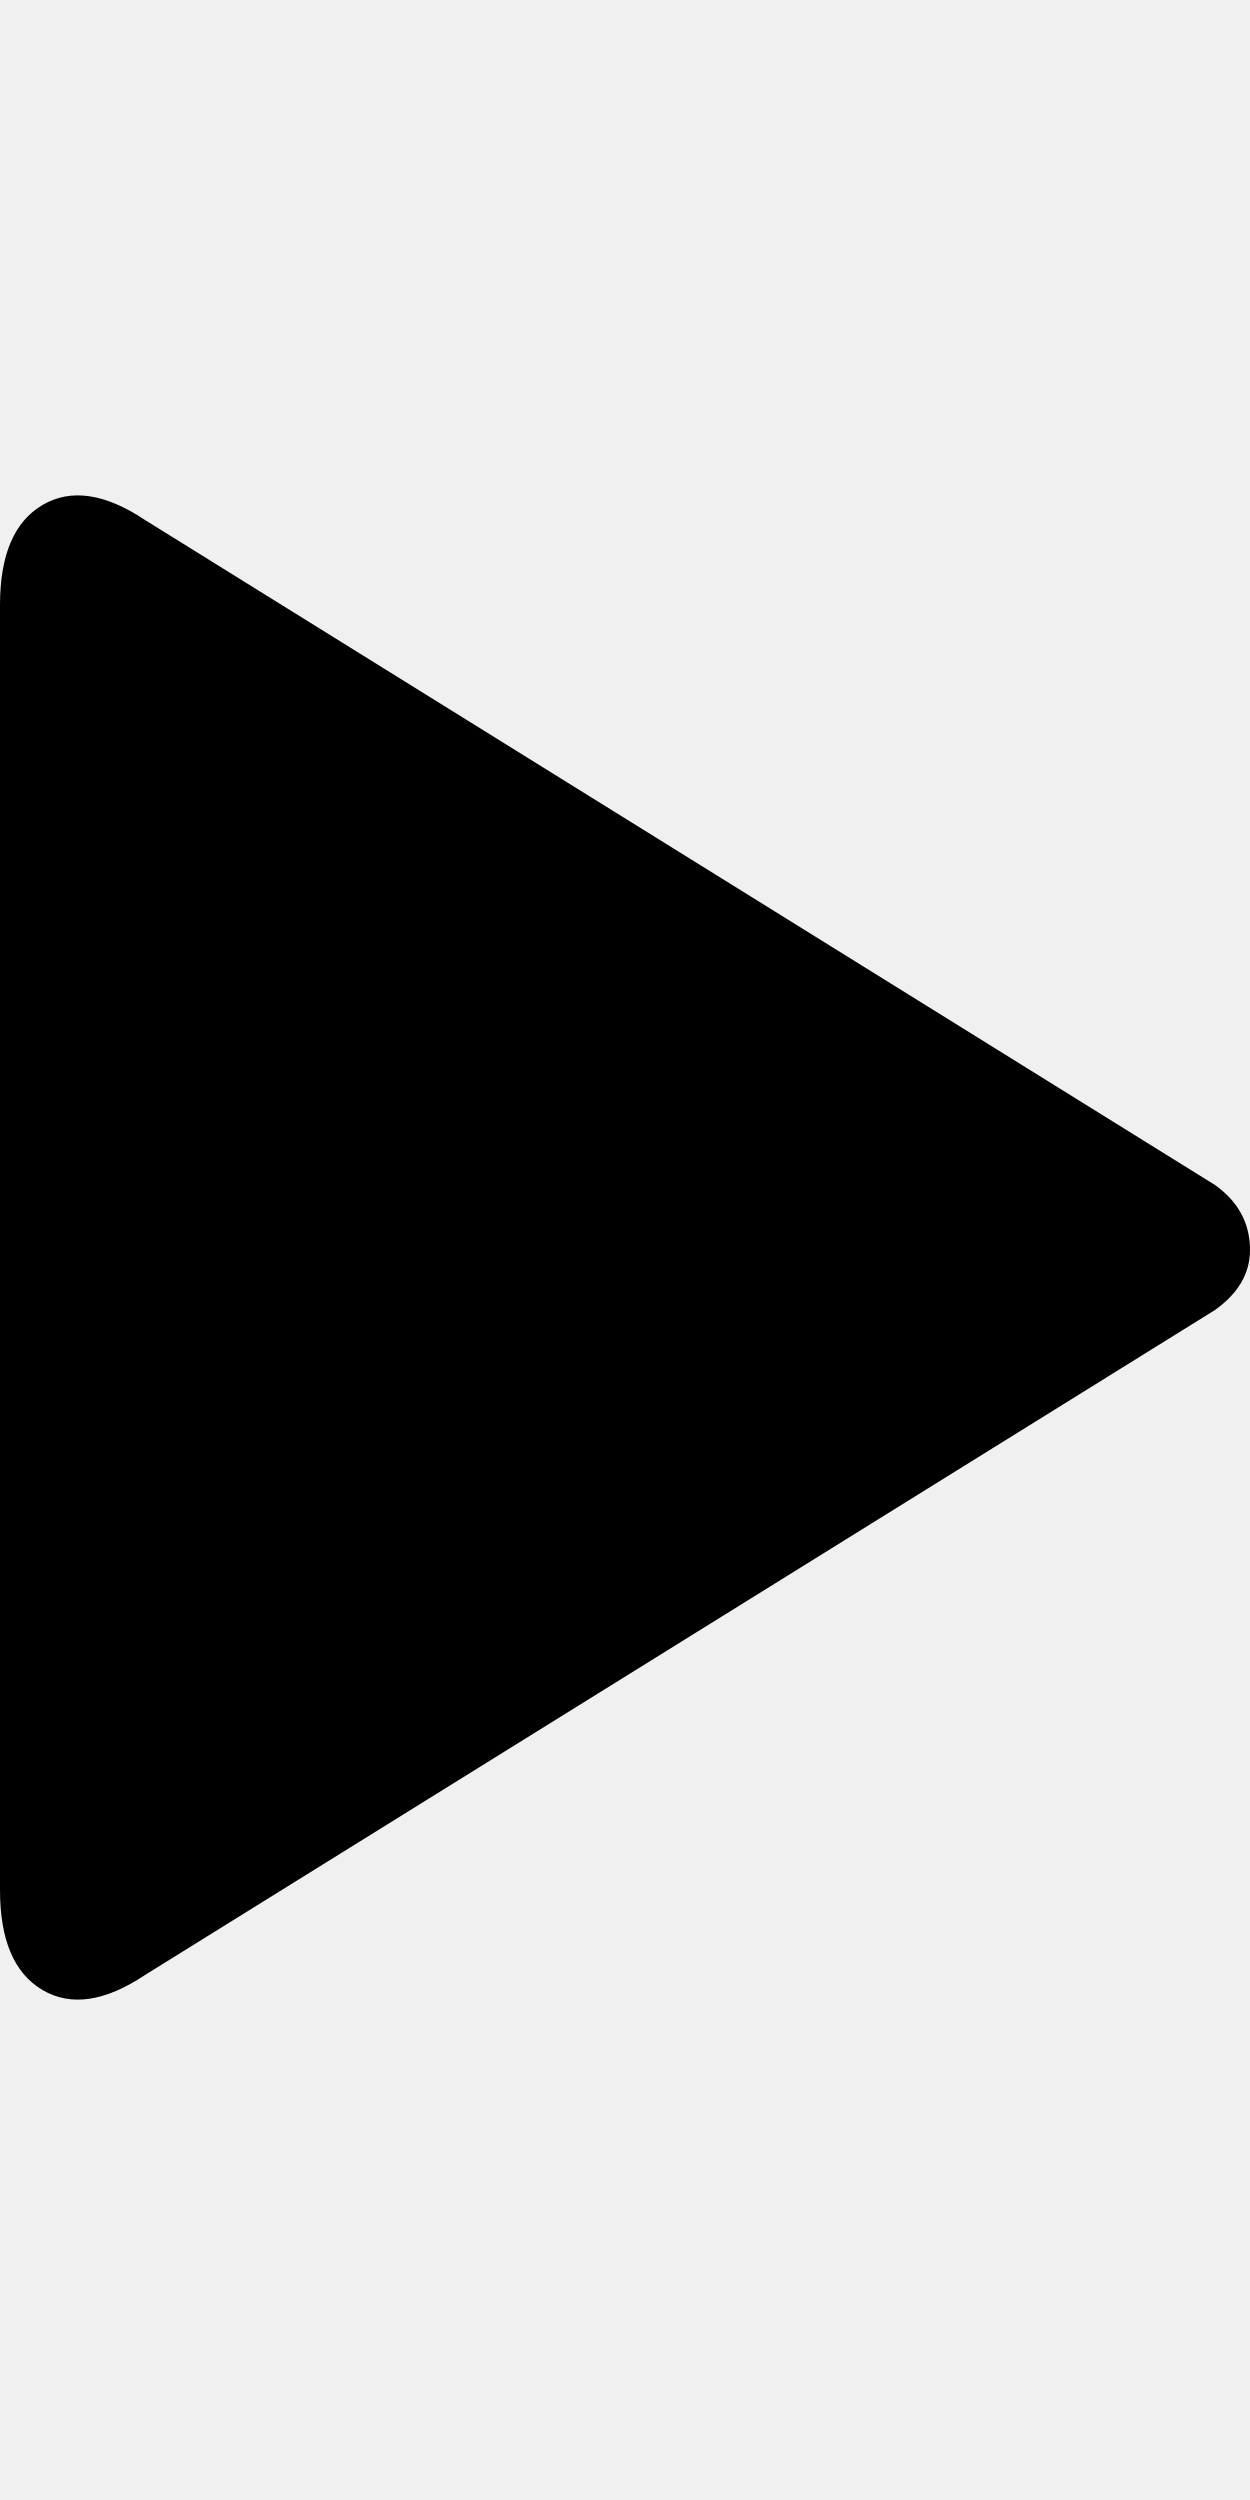
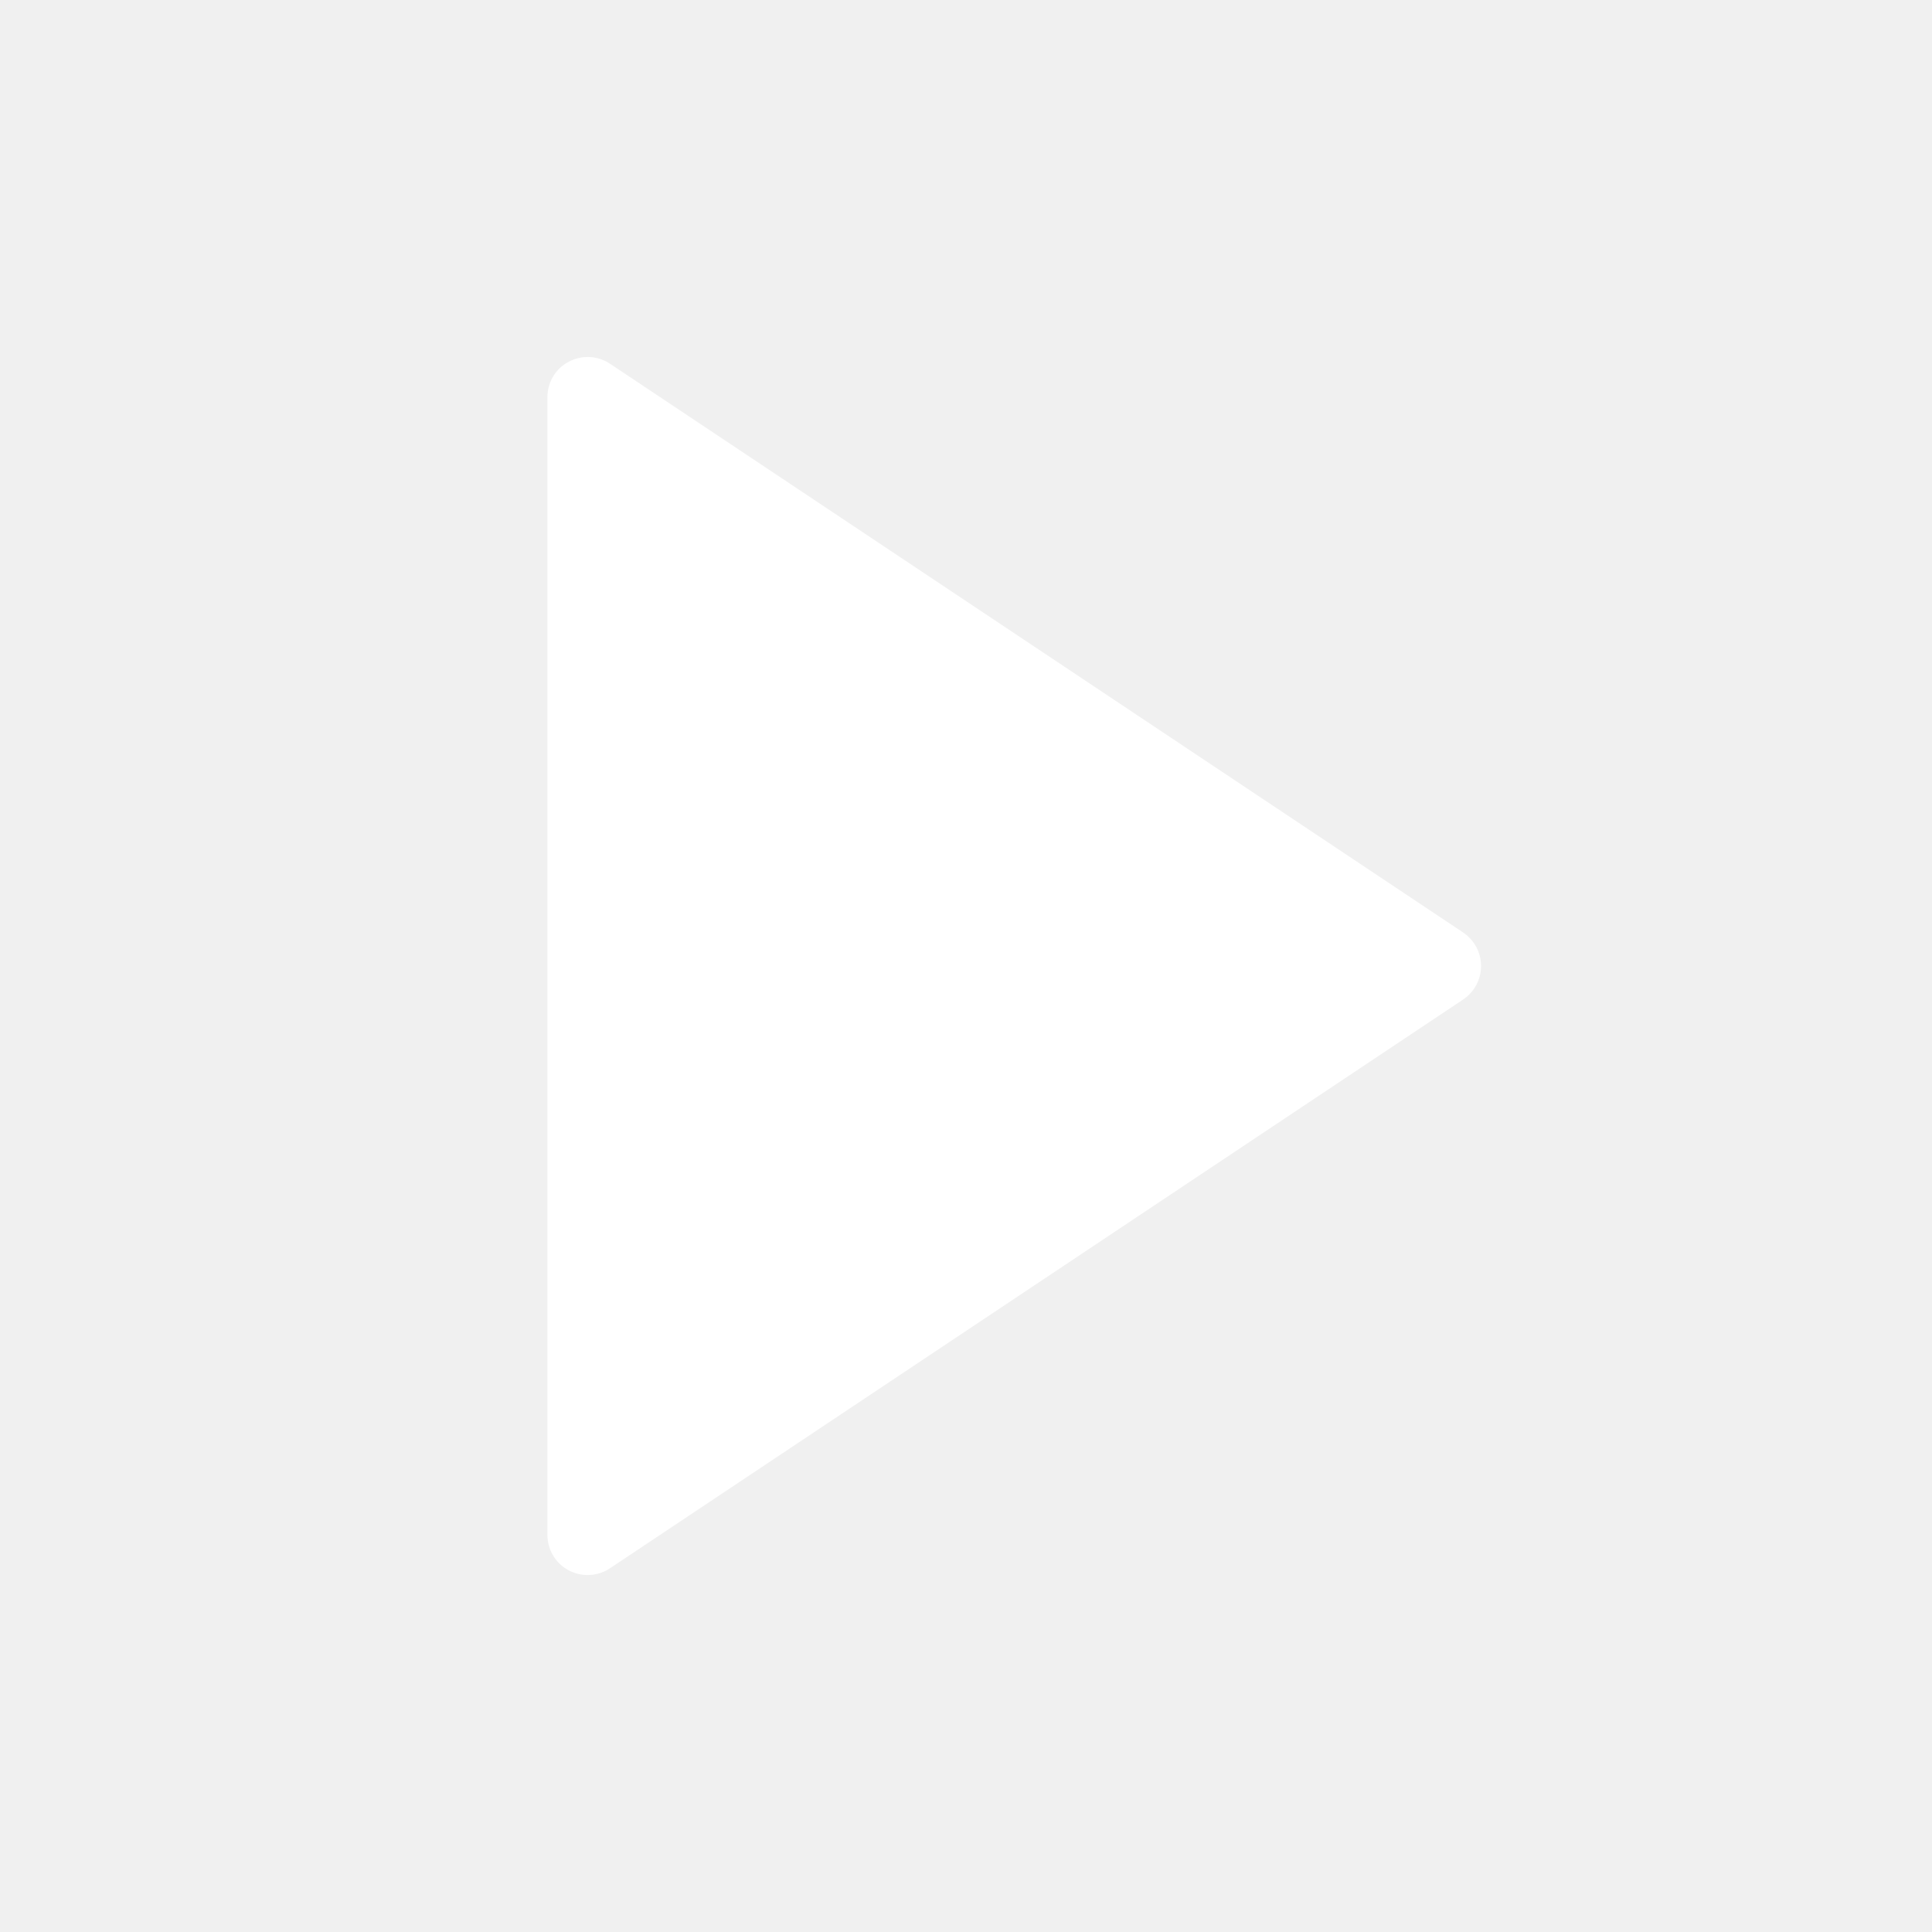
- <svg xmlns="http://www.w3.org/2000/svg" version="1.1" viewBox="0 0 16 32">
-   <path d="M15.552 15.168q0.448 0.32 0.448 0.832 0 0.448-0.448 0.768l-13.696 8.512q-0.768 0.512-1.312 0.192t-0.544-1.28v-16.448q0-0.96 0.544-1.28t1.312 0.192z" />
+ <svg xmlns="http://www.w3.org/2000/svg" width="24" height="24" viewBox="0 0 24 24" fill="none">
+   <path d="M18.176 12.416L7.577 19.482C7.502 19.532 7.414 19.561 7.324 19.565C7.233 19.57 7.144 19.549 7.064 19.507C6.984 19.464 6.917 19.401 6.871 19.323C6.824 19.245 6.8 19.157 6.8 19.066V4.934C6.8 4.844 6.824 4.755 6.871 4.677C6.917 4.6 6.984 4.536 7.064 4.494C7.144 4.451 7.233 4.431 7.324 4.435C7.414 4.439 7.502 4.468 7.577 4.518L18.176 11.584C18.244 11.63 18.3 11.692 18.339 11.764C18.378 11.837 18.398 11.918 18.398 12C18.398 12.082 18.378 12.164 18.339 12.236C18.3 12.309 18.244 12.37 18.176 12.416Z" fill="white" />
</svg>
